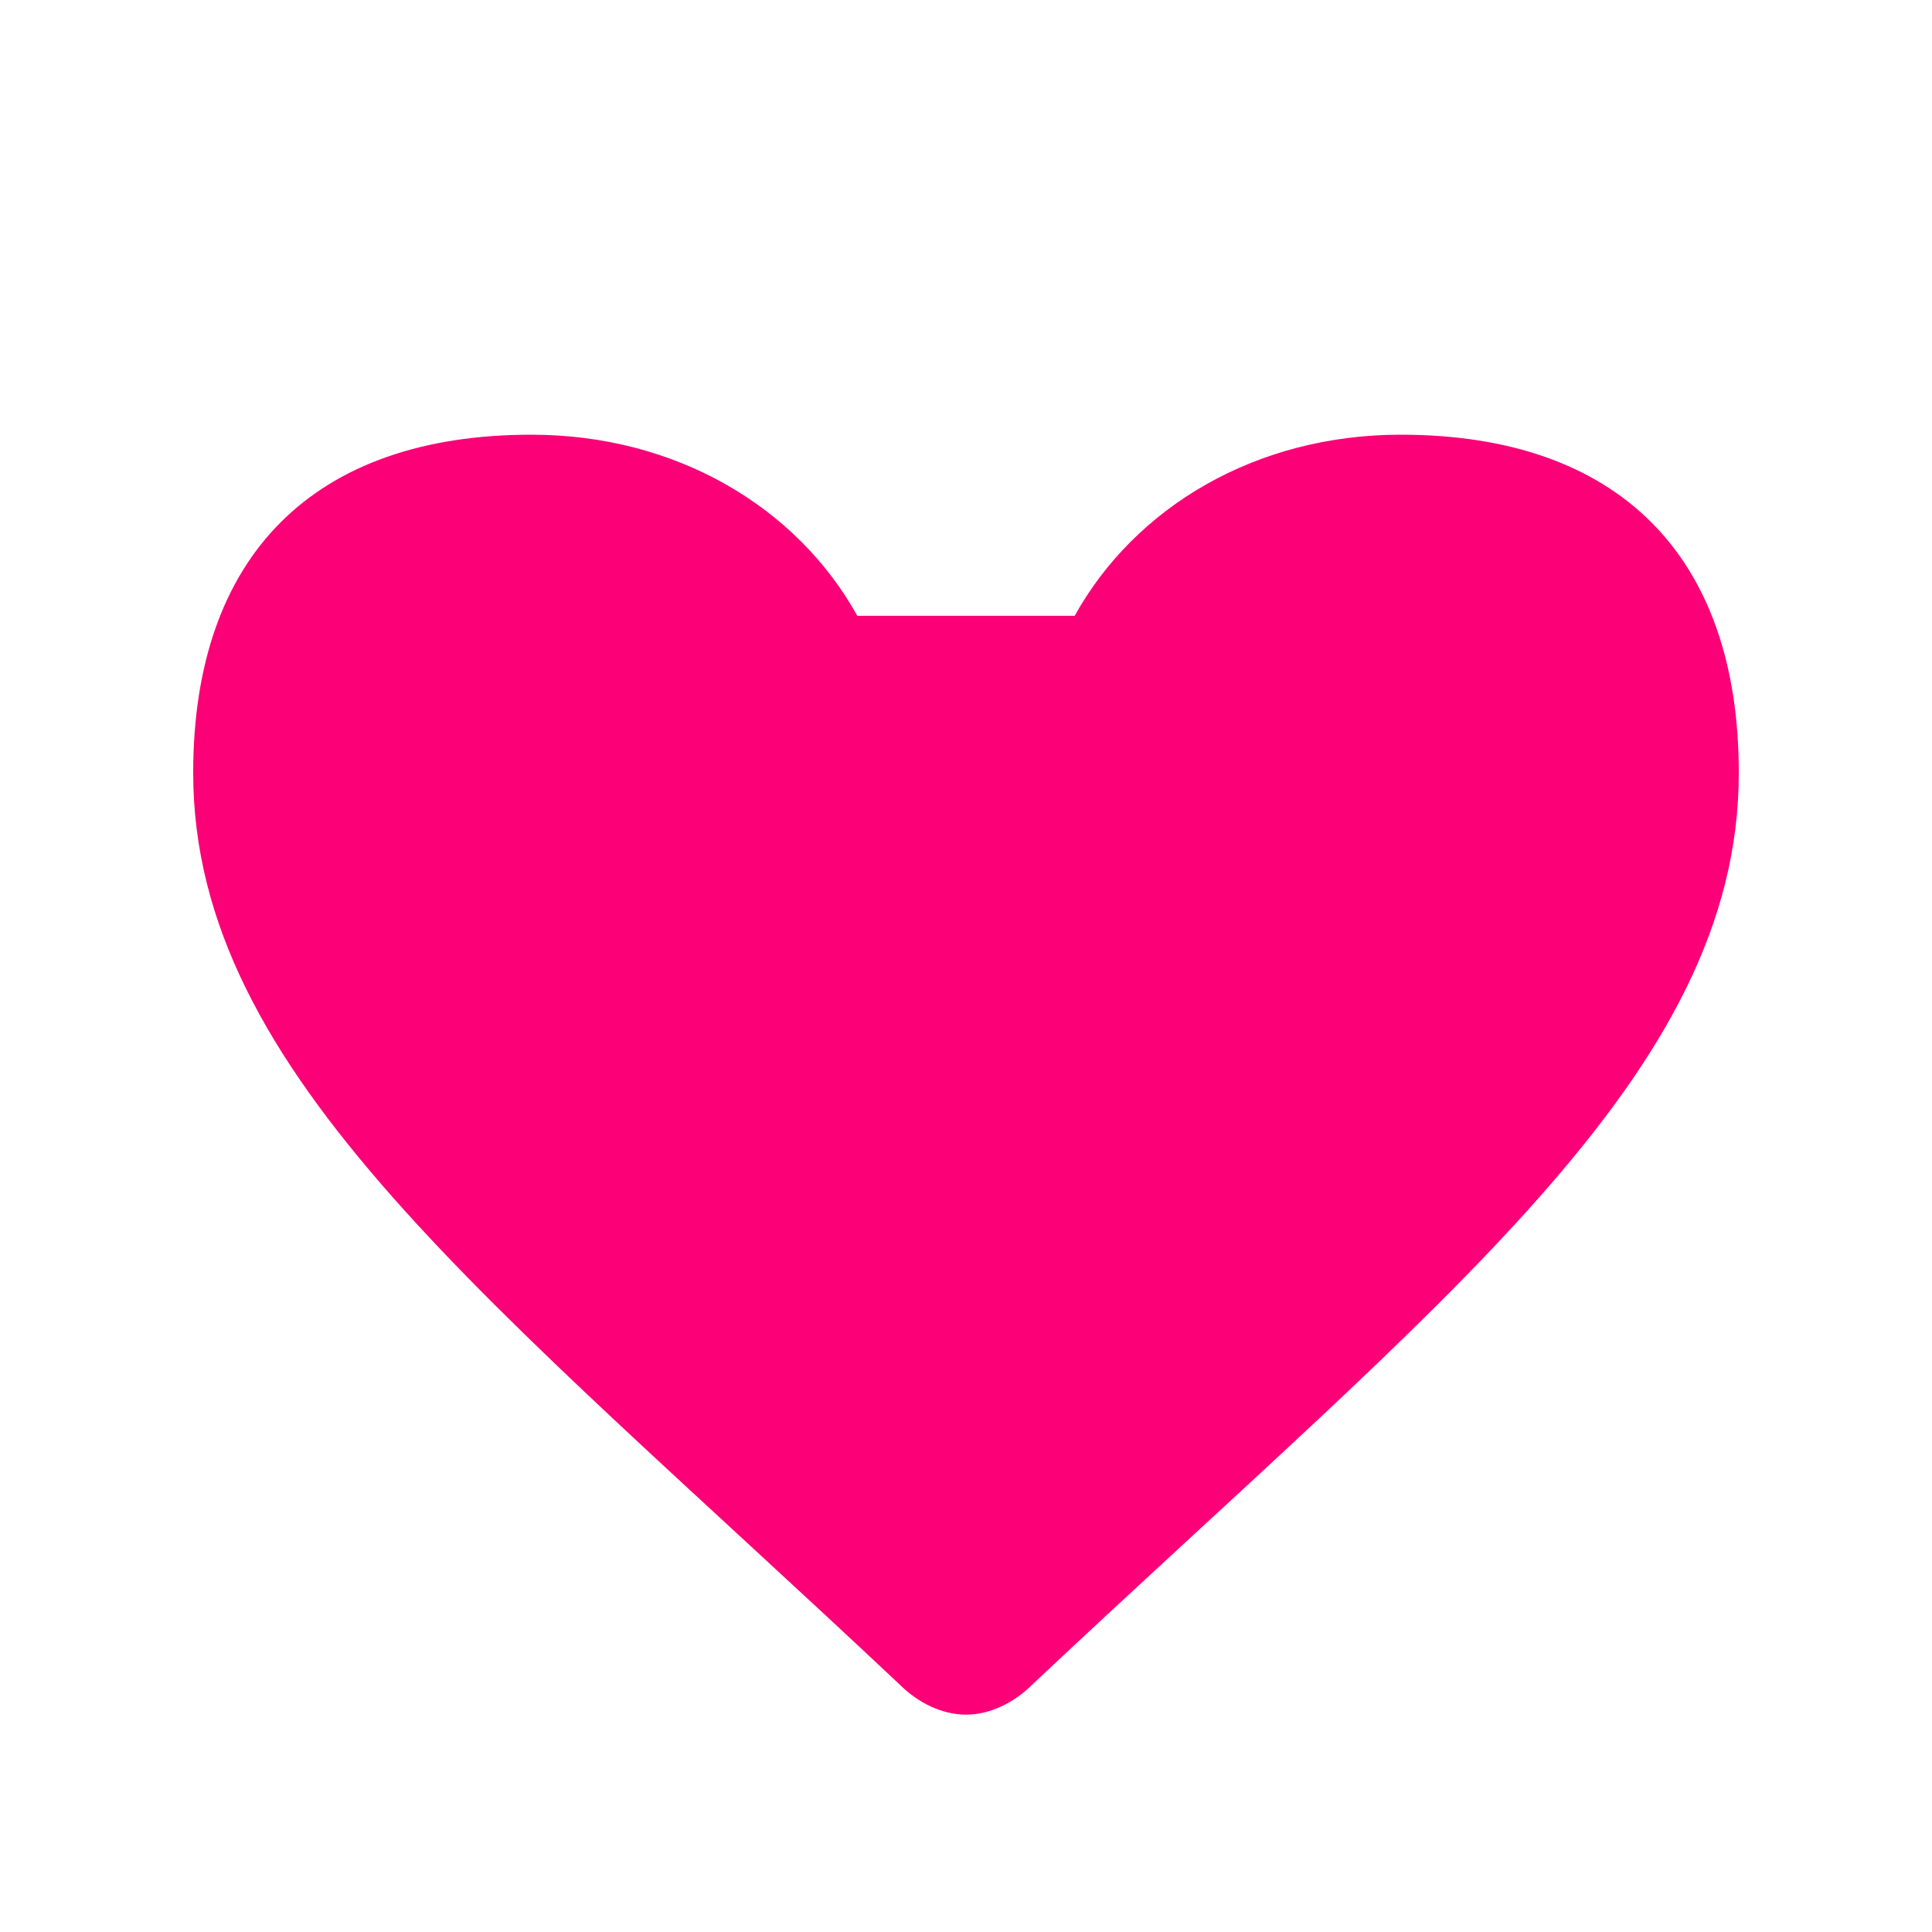
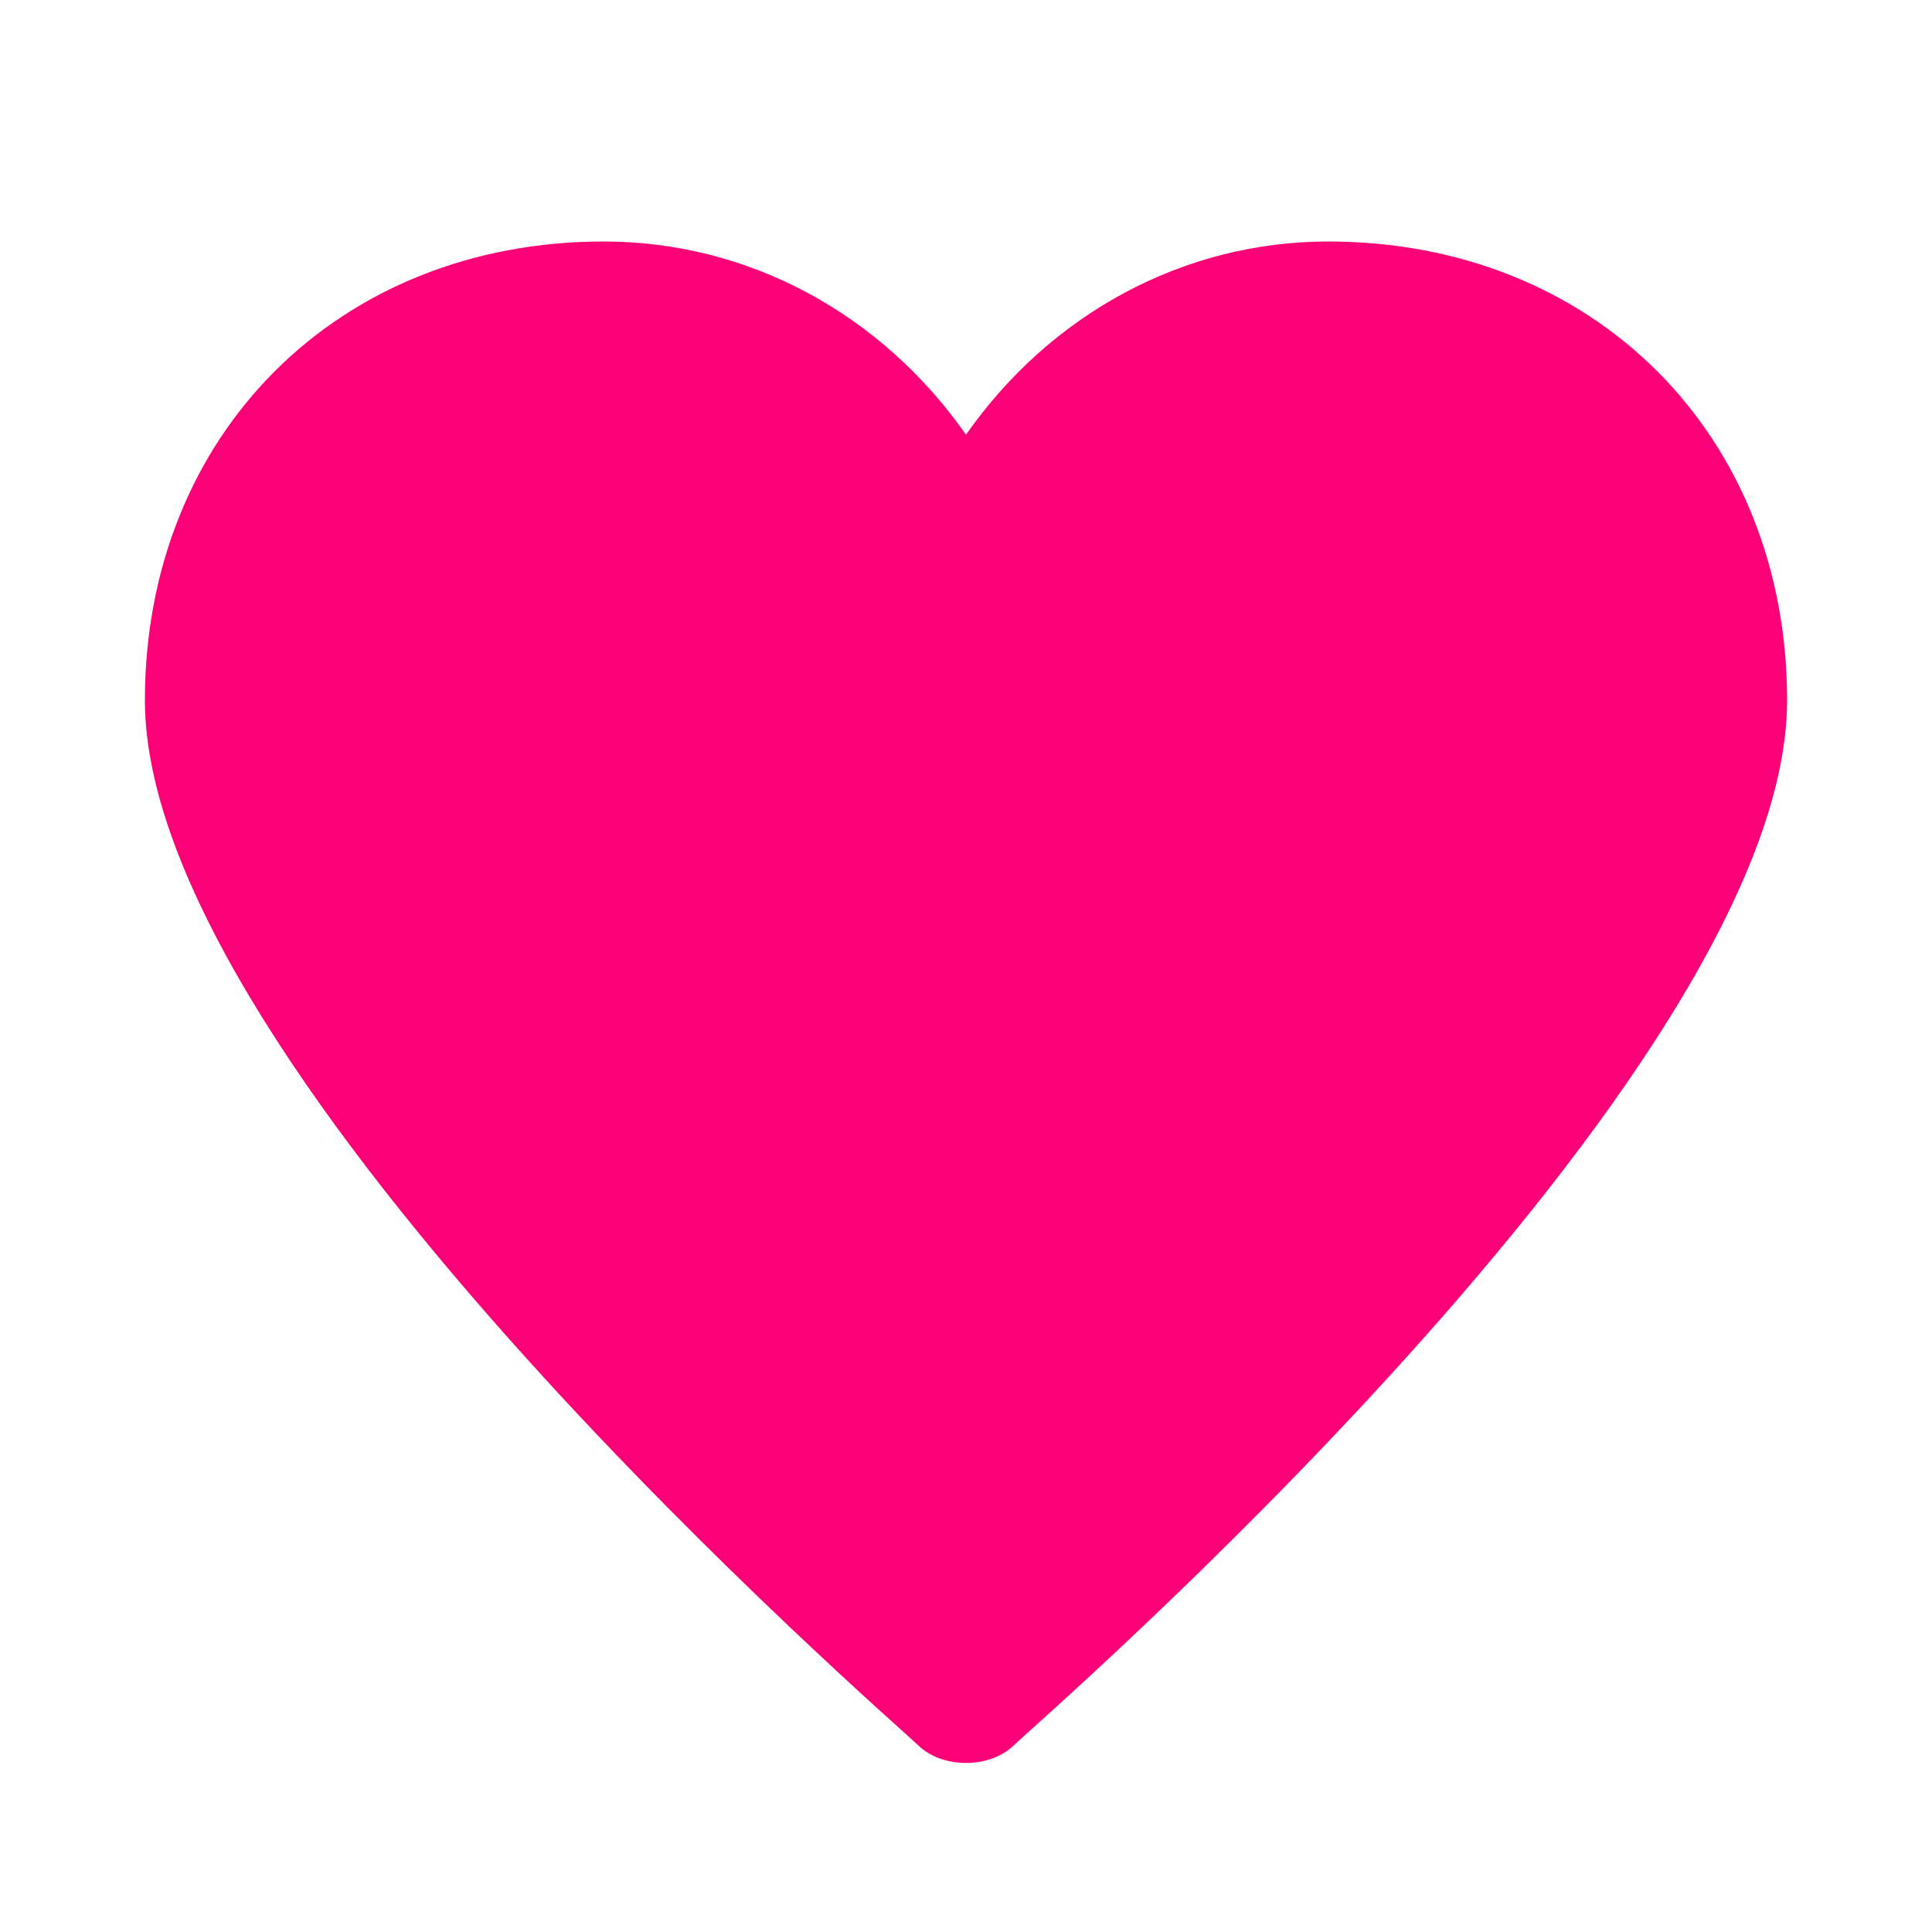
<svg xmlns="http://www.w3.org/2000/svg" width="32" height="32" viewBox="0 0 32 32" fill="none">
-   <path d="M16 28.4C15.6 28.4 15.2 28.2 14.9 27.9C8.1 21.5 3.2 17.8 3.2 12.8C3.2 9.2 5.2 7.2 8.8 7.2C11.2 7.2 13.2 8.4 14.2 10.2H17.8C18.8 8.4 20.8 7.2 23.2 7.2C26.8 7.2 28.8 9.2 28.8 12.8C28.8 17.8 23.9 21.5 17.1 27.9C16.8 28.2 16.4 28.4 16 28.4Z" fill="#FC0077" />
+   <path d="M16 29.2C15.7 29.2 15.4 29.1 15.2 28.9C14.9 28.6 2.4 17.8 2.4 11.6C2.4 7.2 5.6 4 10 4C12.4 4 14.6 5.2 16 7.2C17.4 5.2 19.6 4 22 4C26.4 4 29.6 7.2 29.6 11.6C29.6 17.8 17.1 28.6 16.8 28.9C16.6 29.1 16.3 29.2 16 29.2Z" fill="#FC0077" />
</svg>
